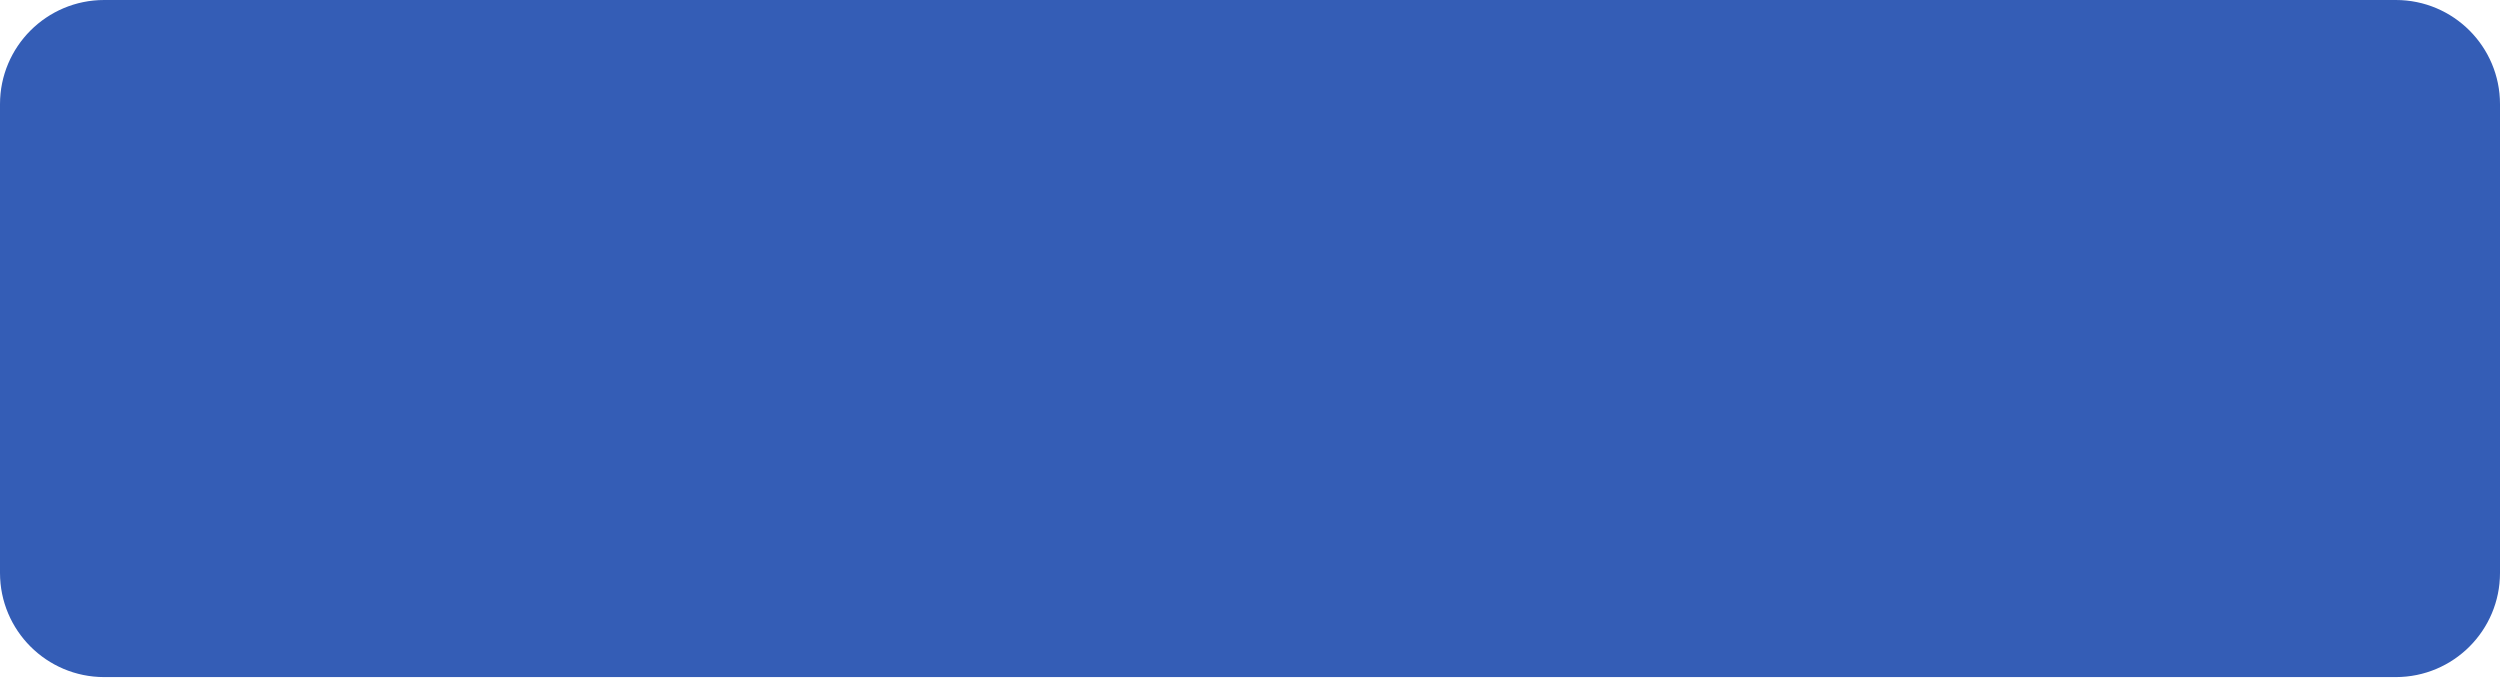
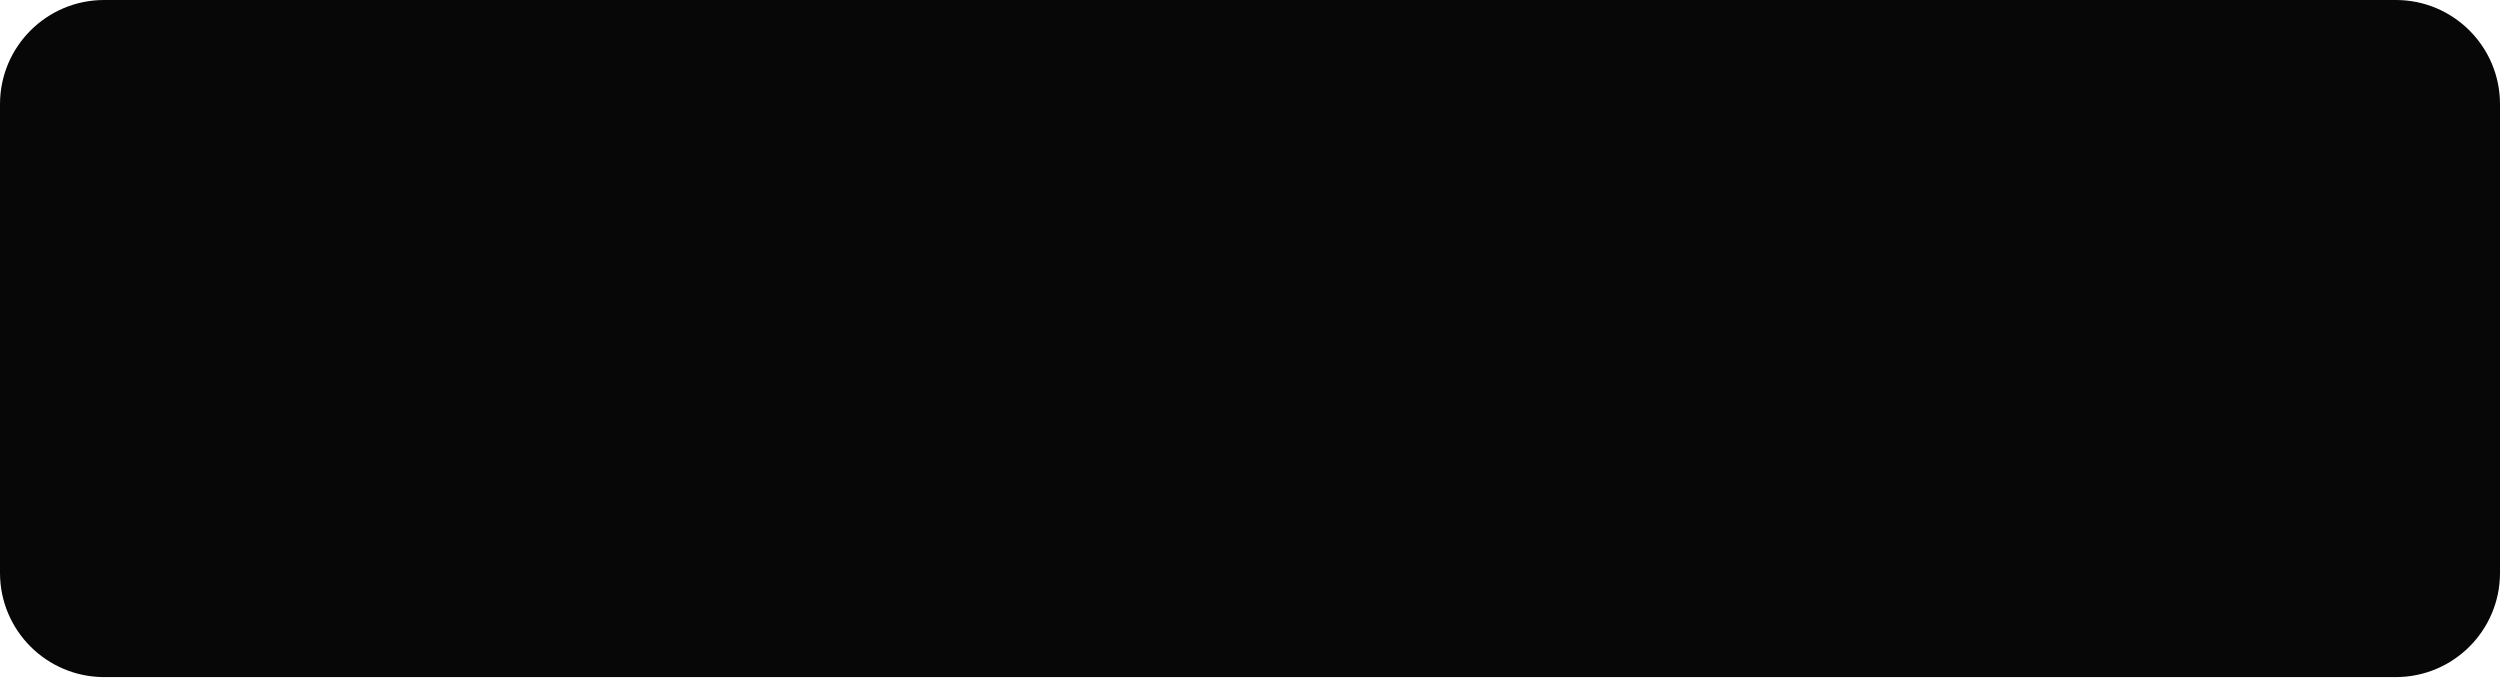
<svg xmlns="http://www.w3.org/2000/svg" id="svg4306" width="48" height="13" version="1.1" style="enable-background:new">
  <defs id="defs29">
    </defs>
  <g id="active-center">
-     <path id="rect4175" width="48" height="13" x="0" y="0" style="opacity:1;fill:#345db6;fill-opacity:1;fill-rule:nonzero;stroke:none;stroke-width:2;stroke-linecap:round;stroke-linejoin:round;stroke-miterlimit:4;stroke-dasharray:none;stroke-opacity:1" d="m 2,0 h 44 a 2,2 45 0 1 2,2 v 9 a 2,2 135 0 1 -2,2 H 2 A 2,2 45 0 1 0,11 V 2 A 2,2 135 0 1 2,0 Z" />
+     <path id="rect4175" width="48" height="13" x="0" y="0" style="opacity:1;fill:{{palettes.secondary._40.hex}};fill-opacity:0.969;fill-rule:nonzero;stroke:none;stroke-width:2;stroke-linecap:round;stroke-linejoin:round;stroke-miterlimit:4;stroke-dasharray:none;stroke-opacity:1" d="m 2,0 h 44 a 2,2 45 0 1 2,2 v 9 a 2,2 135 0 1 -2,2 H 2 A 2,2 45 0 1 0,11 V 2 A 2,2 135 0 1 2,0 Z" />
  </g>
  <g id="hover-center" transform="translate(-22,-42)">
-     <path id="rect4175-75" width="48" height="13" x="0" y="0" style="fill:#345db6;fill-opacity:1;fill-rule:nonzero;stroke:none;stroke-width:2;stroke-linecap:round;stroke-linejoin:round;stroke-miterlimit:4;stroke-dasharray:none;stroke-opacity:1;enable-background:new;opacity:0.9" d="m 2,0 h 44 a 2,2 45 0 1 2,2 v 9 a 2,2 135 0 1 -2,2 H 2 A 2,2 45 0 1 0,11 V 2 A 2,2 135 0 1 2,0 Z" transform="translate(74,42)" />
-     <g id="g3" transform="matrix(1.414214,0,0,1.403544,-37.55232,-19.56303)">
-       <rect style="opacity:1;fill:#d5d5d5;fill-opacity:1;stroke-width:0.5;stroke-linecap:square;stroke-linejoin:round;enable-background:new" id="rect2" width="1" height="7" x="-57.069" y="43.876" transform="rotate(-135,19.69849,16.44365)" />
-       <rect style="opacity:1;fill:#d5d5d5;fill-opacity:1;stroke-width:0.5;stroke-linecap:square;stroke-linejoin:round;enable-background:new" id="rect3" width="1" height="7" x="47.451" y="52.582" transform="rotate(-44.41528,62.43932,-5.944404)" />
+     <path id="rect4175-75" width="48" height="13" x="0" y="0" style="opacity:0.9;fill:{{palettes.secondary._40.hex}};fill-opacity:0.969;fill-rule:nonzero;stroke:none;stroke-width:2;stroke-linecap:round;stroke-linejoin:round;stroke-miterlimit:4;stroke-dasharray:none;stroke-opacity:1;enable-background:new" d="m 2,0 h 44 a 2,2 45 0 1 2,2 v 9 a 2,2 135 0 1 -2,2 H 2 A 2,2 45 0 1 0,11 V 2 A 2,2 135 0 1 2,0 Z" transform="translate(74,42)" />
+     <g id="g5" transform="matrix(1.282297,0,0,1.403544,-23.89486,-19.56303)" style="stroke-width:1.05;enable-background:new">
+       <rect style="opacity:1;fill:#d5d5d5;fill-opacity:1;stroke-width:0.525;stroke-linecap:square;stroke-linejoin:round;enable-background:new" id="rect5" width="1.004" height="6.973" x="45.089" y="-99.968" transform="matrix(-0.01388465,0.9999036,-0.9999791,-0.00646801,0,0)" />
    </g>
  </g>
  <g id="pressed-center" transform="translate(-22,-42)">
-     <path id="rect4175-75-6" width="48" height="13" x="0" y="0" style="opacity:0.9;fill:#345db6;fill-opacity:0.902;fill-rule:nonzero;stroke:none;stroke-width:2;stroke-linecap:round;stroke-linejoin:round;stroke-miterlimit:4;stroke-dasharray:none;stroke-opacity:1;enable-background:new" d="m 2,0 h 44 a 2,2 45 0 1 2,2 v 9 a 2,2 135 0 1 -2,2 H 2 A 2,2 45 0 1 0,11 V 2 A 2,2 135 0 1 2,0 Z" transform="translate(126.4949,41.52131)" />
-     <g id="g3-2" transform="matrix(1.414214,0,0,1.403544,14.9426,-20.04171)" style="enable-background:new">
-       <rect style="opacity:1;fill:#d5d5d5;fill-opacity:1;stroke-width:0.5;stroke-linecap:square;stroke-linejoin:round;enable-background:new" id="rect2-9" width="1" height="7" x="-57.069" y="43.876" transform="rotate(-135,19.69849,16.44365)" />
-       <rect style="opacity:1;fill:#d5d5d5;fill-opacity:1;stroke-width:0.5;stroke-linecap:square;stroke-linejoin:round;enable-background:new" id="rect3-1" width="1" height="7" x="47.451" y="52.582" transform="rotate(-44.41528,62.43932,-5.944404)" />
+     <path id="rect4175-75-6" width="48" height="13" x="0" y="0" style="opacity:0.9;fill:{{palettes.secondary._40.hex}};fill-opacity:0.969;fill-rule:nonzero;stroke:none;stroke-width:2;stroke-linecap:round;stroke-linejoin:round;stroke-miterlimit:4;stroke-dasharray:none;stroke-opacity:1;enable-background:new" d="m 2,0 h 44 a 2,2 45 0 1 2,2 v 9 a 2,2 135 0 1 -2,2 H 2 A 2,2 45 0 1 0,11 V 2 A 2,2 135 0 1 2,0 Z" transform="translate(126.4949,42)" />
+     <g id="g4" transform="matrix(1.282297,0,0,1.403544,28.10514,-19.56303)" style="stroke-width:1.05;enable-background:new">
+       <rect style="opacity:1;fill:#d5d5d5;fill-opacity:1;stroke-width:0.525;stroke-linecap:square;stroke-linejoin:round;enable-background:new" id="rect4" width="1.004" height="6.973" x="45.089" y="-99.968" transform="matrix(-0.01388465,0.9999036,-0.9999791,-0.00646801,0,0)" />
    </g>
  </g>
  <g id="inactive-center" transform="translate(48.41406,-43)" style="opacity:0.3">
    <path id="rect4175-75-6-0" width="48" height="13" x="0" y="0" style="opacity:0.9;fill:#767676;fill-opacity:1;fill-rule:nonzero;stroke:none;stroke-width:2;stroke-linecap:round;stroke-linejoin:round;stroke-miterlimit:4;stroke-dasharray:none;stroke-opacity:1;enable-background:new" d="m 2,0 h 44 a 2,2 45 0 1 2,2 v 9 a 2,2 135 0 1 -2,2 H 2 A 2,2 45 0 1 0,11 V 2 A 2,2 135 0 1 2,0 Z" transform="translate(55.33594,23)" />
  </g>
  <g style="opacity:0.3" transform="translate(27,-58)" id="deactivated-center">
    <path id="rect4175-75-6-0-6" width="48" height="13" x="0" y="0" style="opacity:0.9;fill:#767676;fill-opacity:1;fill-rule:nonzero;stroke:none;stroke-width:2;stroke-linecap:round;stroke-linejoin:round;stroke-miterlimit:4;stroke-dasharray:none;stroke-opacity:1;enable-background:new" d="m 2,0 h 44 a 2,2 45 0 1 2,2 v 9 a 2,2 135 0 1 -2,2 H 2 A 2,2 45 0 1 0,11 V 2 A 2,2 135 0 1 2,0 Z" transform="translate(24,38)" />
  </g>
</svg>
